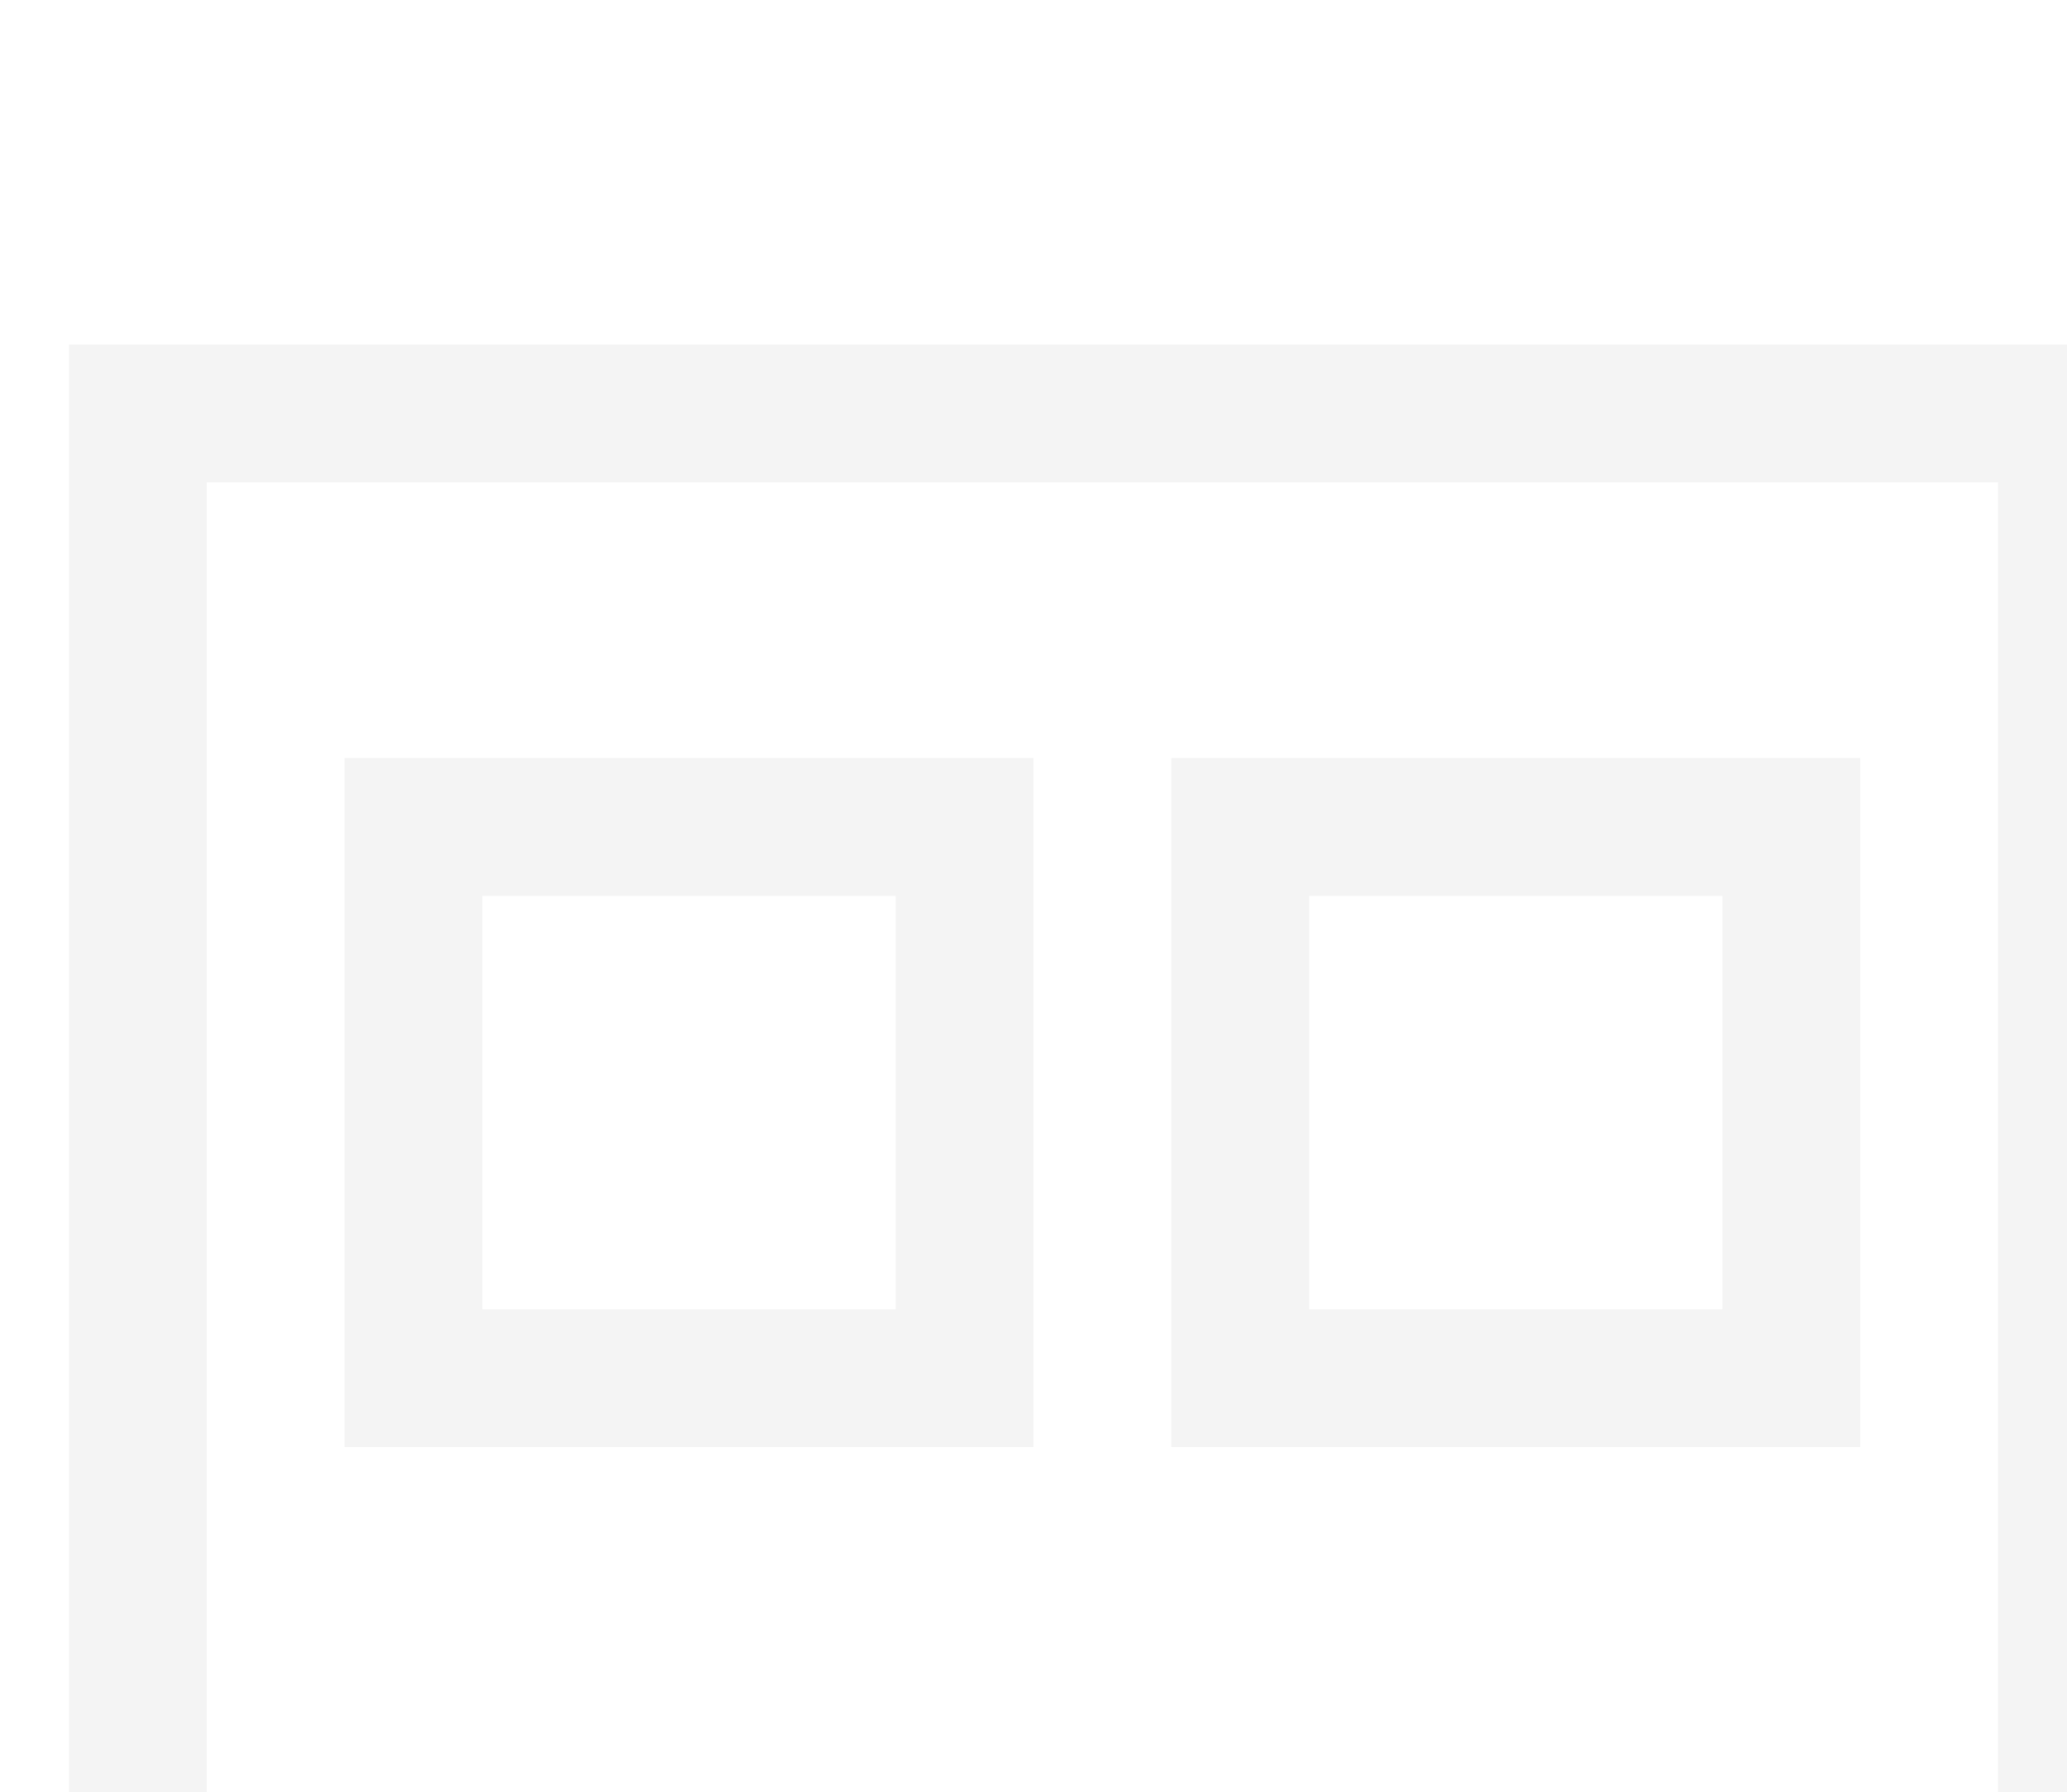
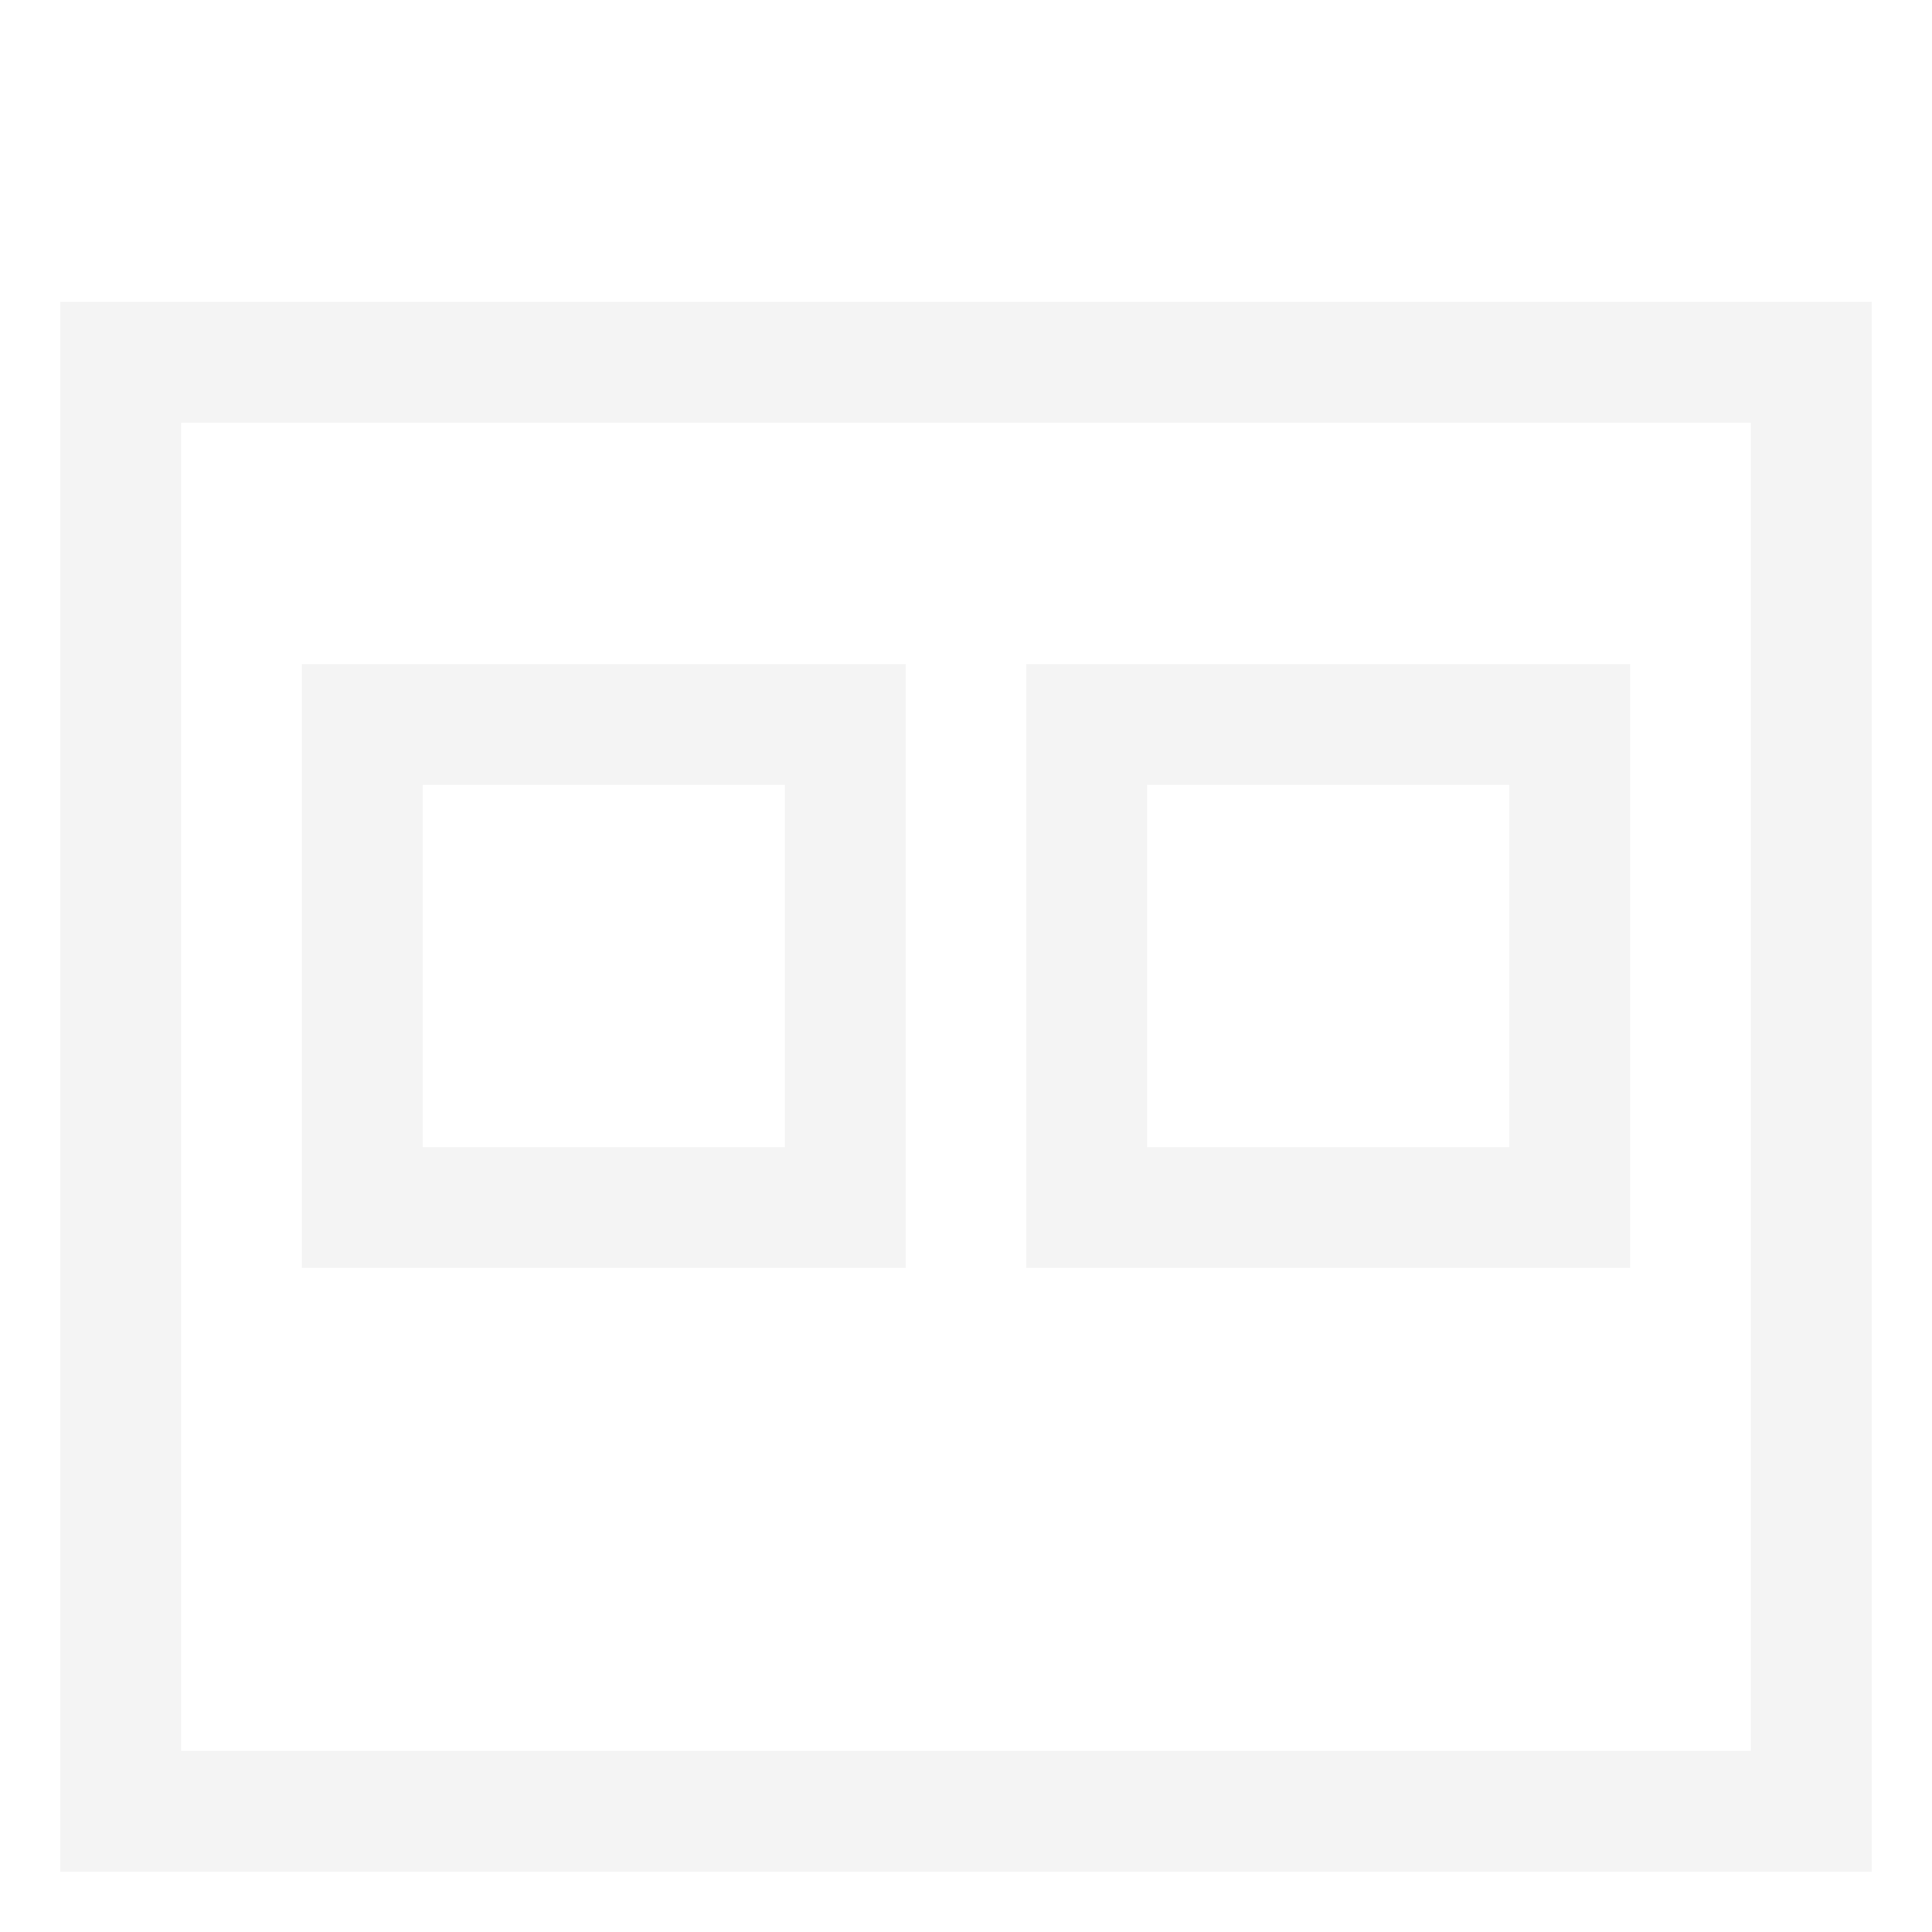
- <svg xmlns="http://www.w3.org/2000/svg" version="1.1" fill="none" stroke="#f4f4f4" viewbox="0 0 16 16">
+ <svg xmlns="http://www.w3.org/2000/svg" version="1.1" fill="none" stroke="#f4f4f4" viewbox="0 0 16 16" width="16" height="16">
  <rect x="1" y="3" width="14" height="12" />
  <rect x="3" y="6" width="4" height="4" />
  <rect x="9" y="6" width="4" height="4" />
</svg>
